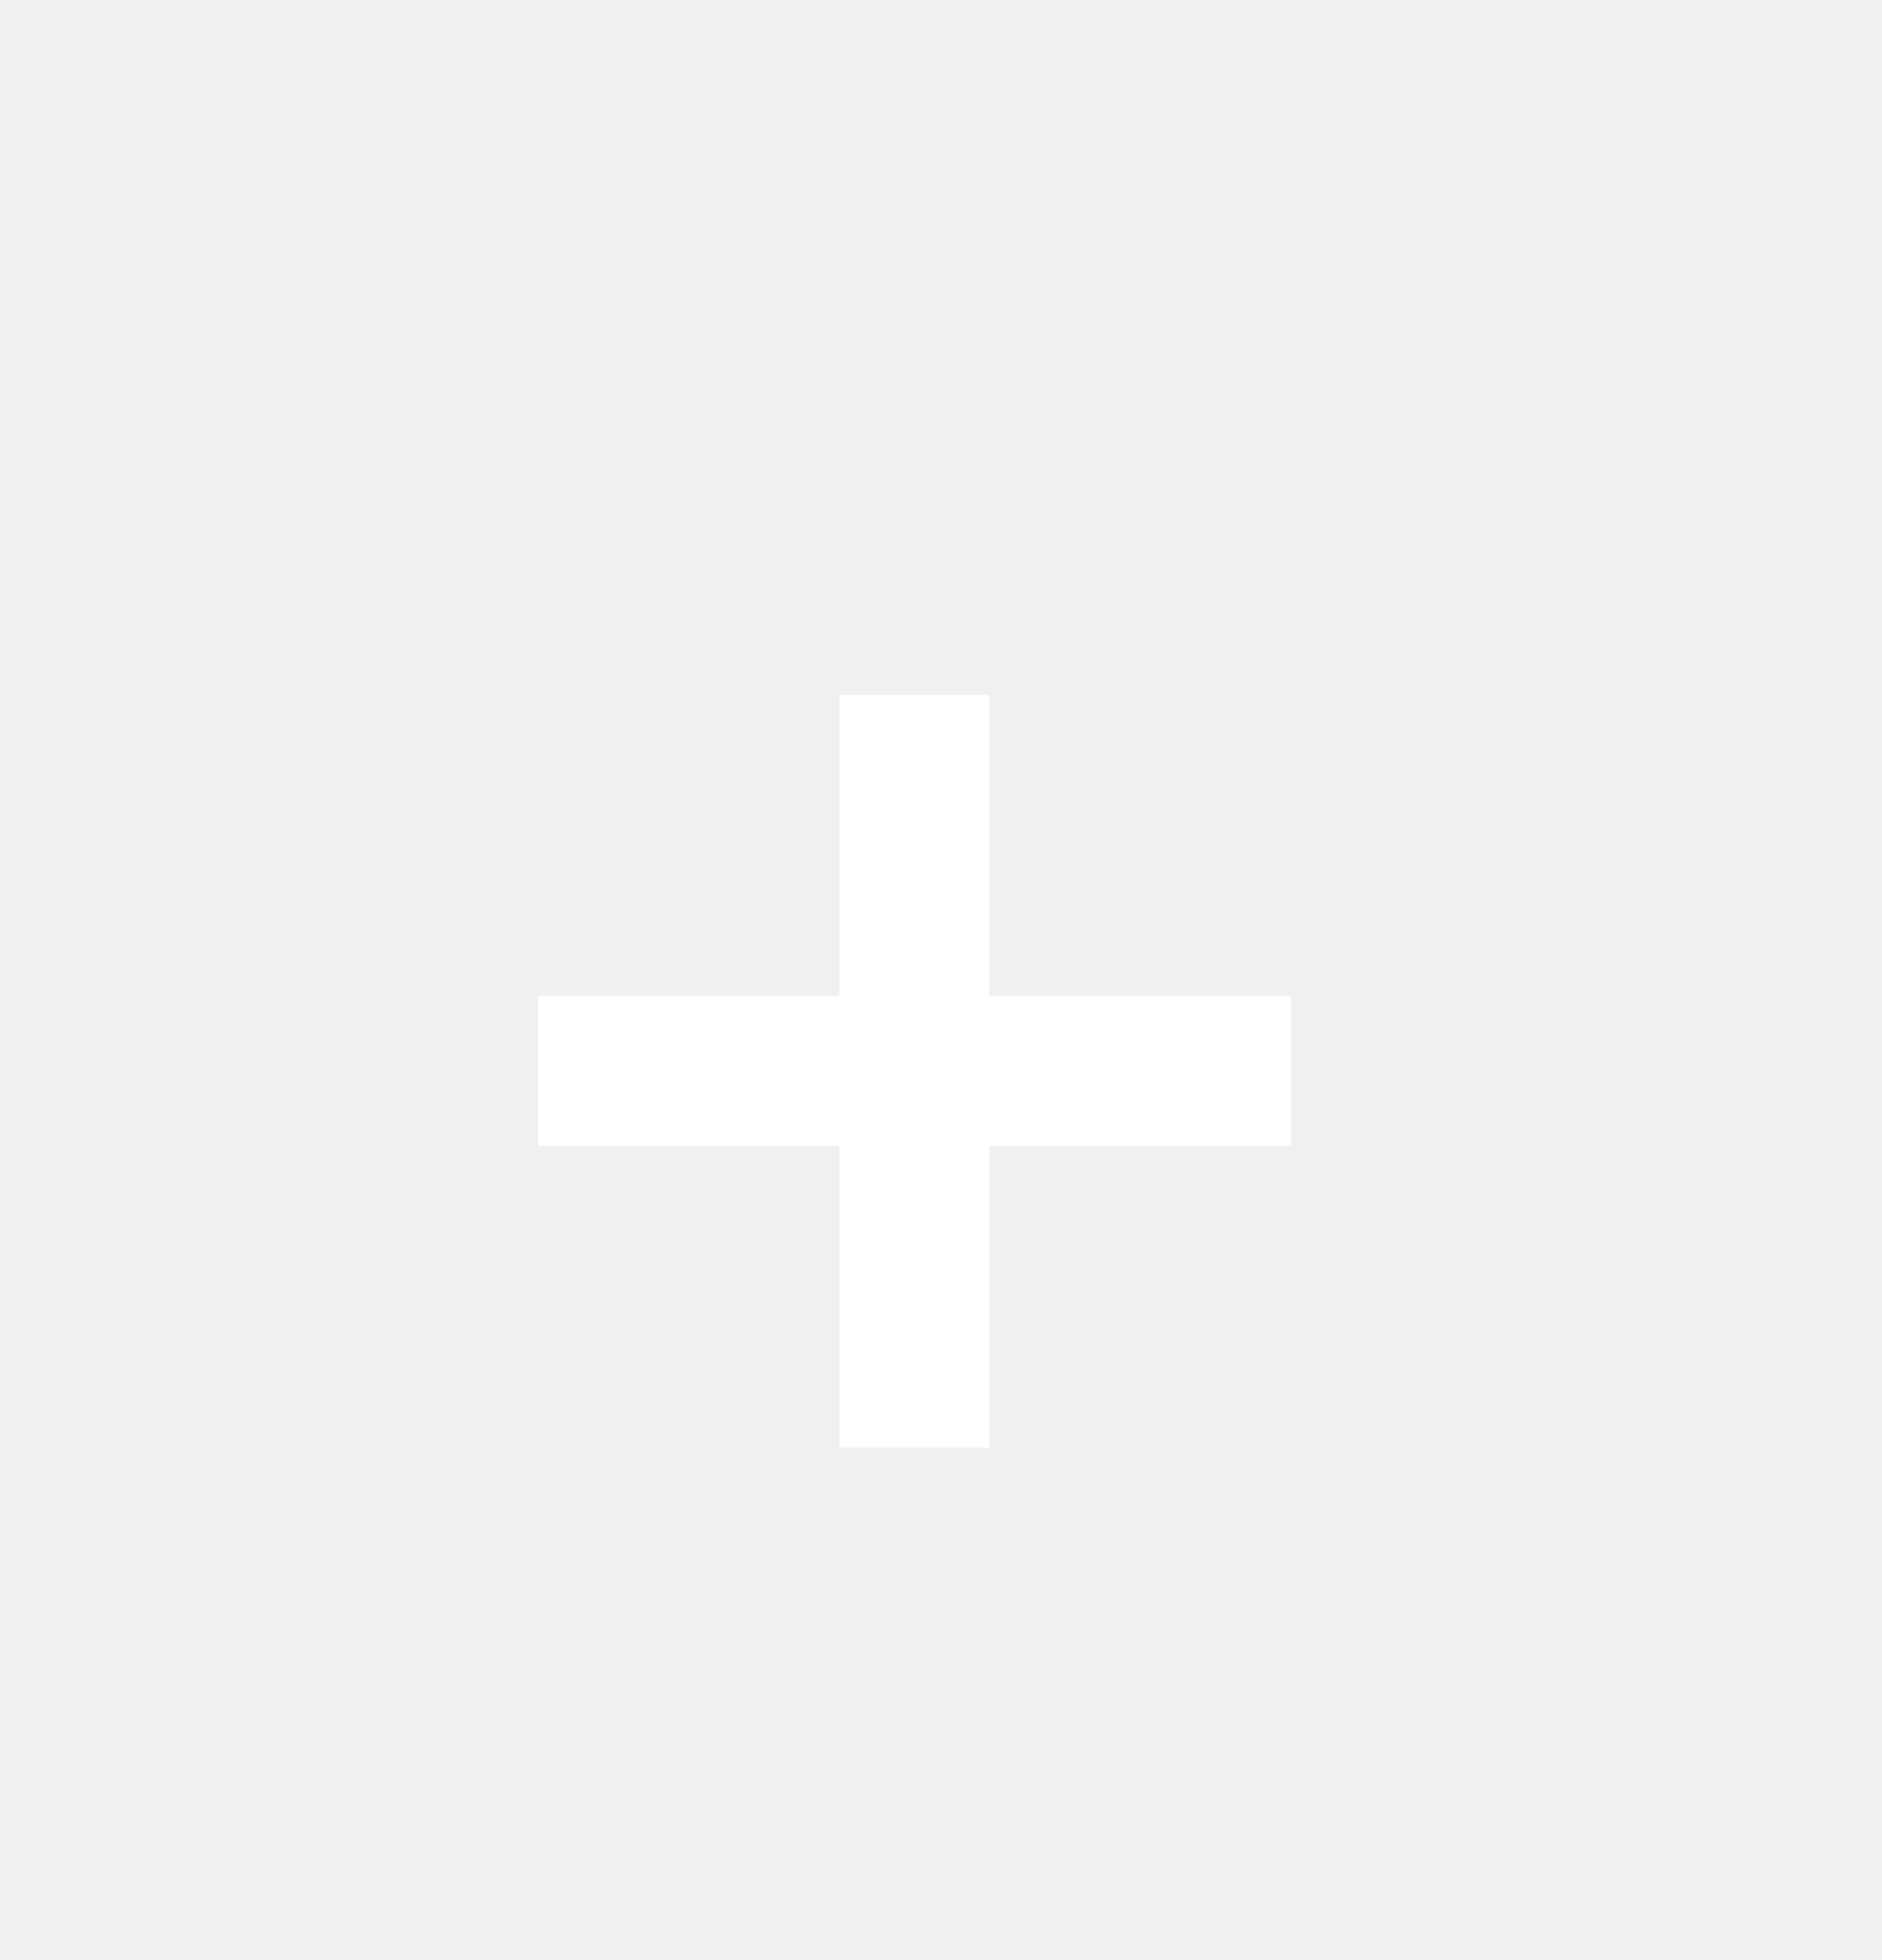
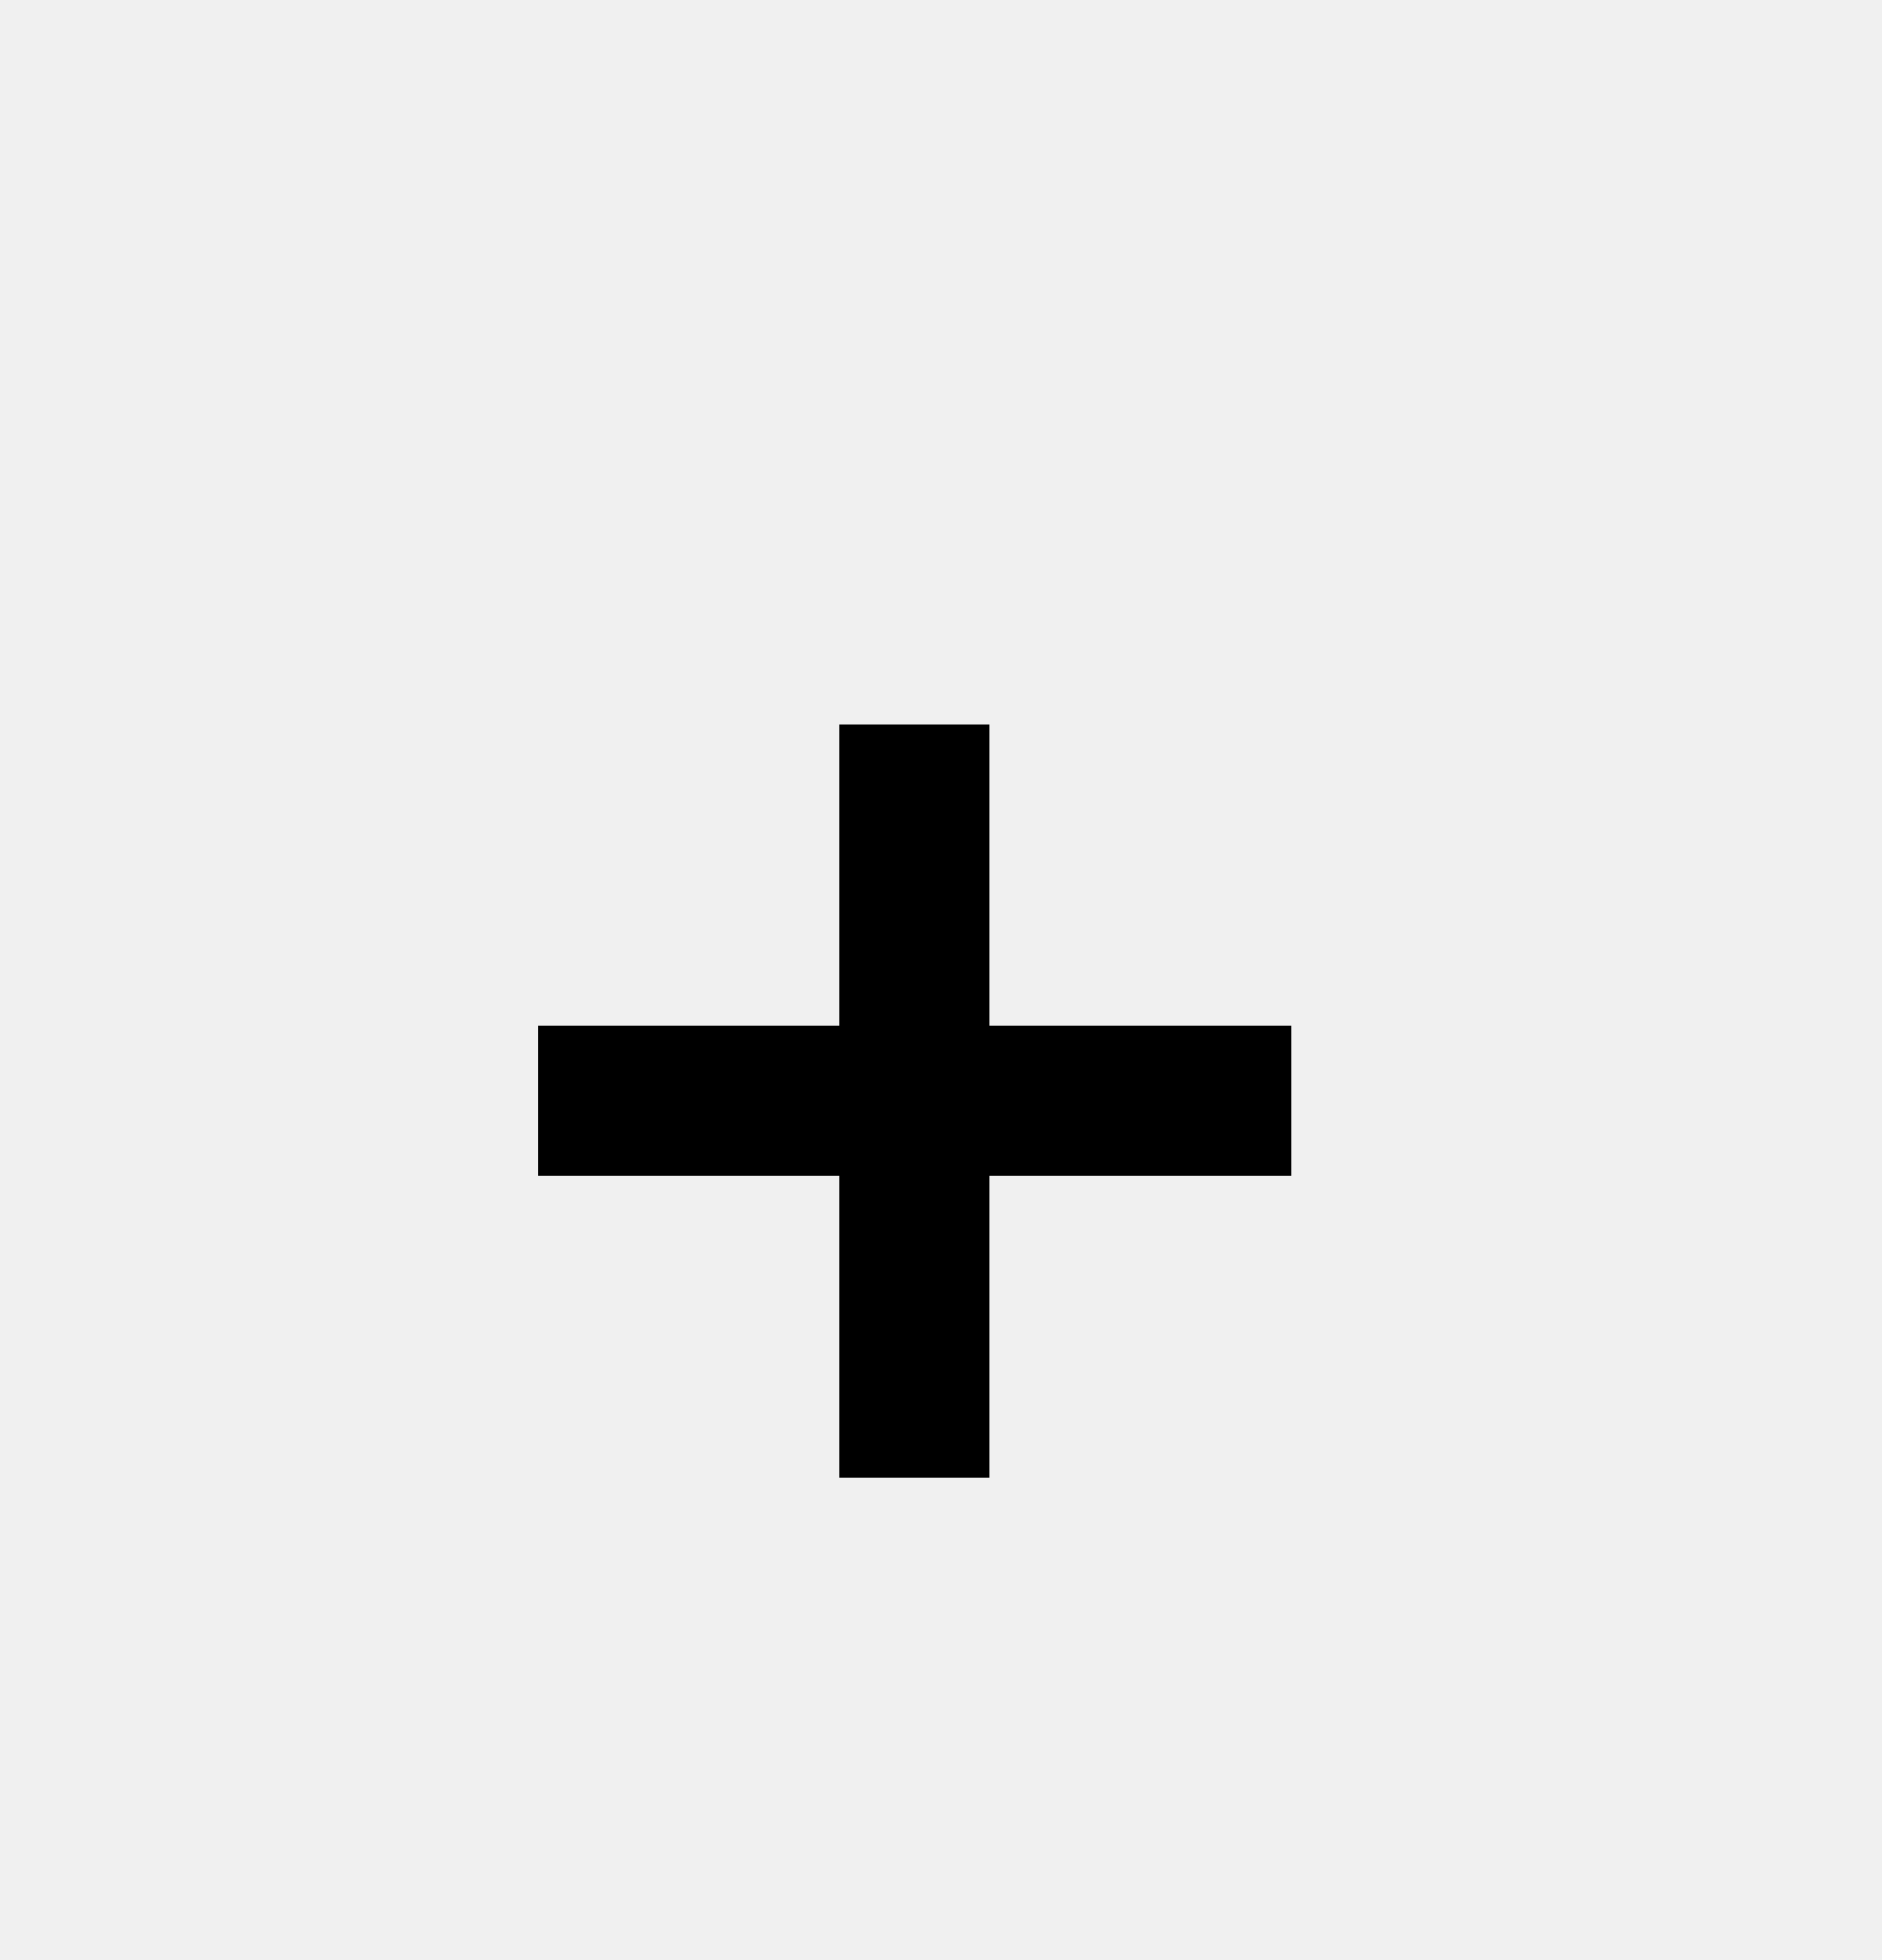
<svg xmlns="http://www.w3.org/2000/svg" width="24" height="25" viewBox="0 0 24 25" fill="none">
-   <path d="M10.703 18.465V8.863H12.614V18.465H10.703ZM6.861 14.616V12.705H16.463V14.616H6.861Z" fill="white" />
+   <path d="M10.703 18.847V9.245H12.614V18.847H10.703ZM6.861 14.998V13.087H16.463V14.998H6.861Z" fill="black" />
</svg>
